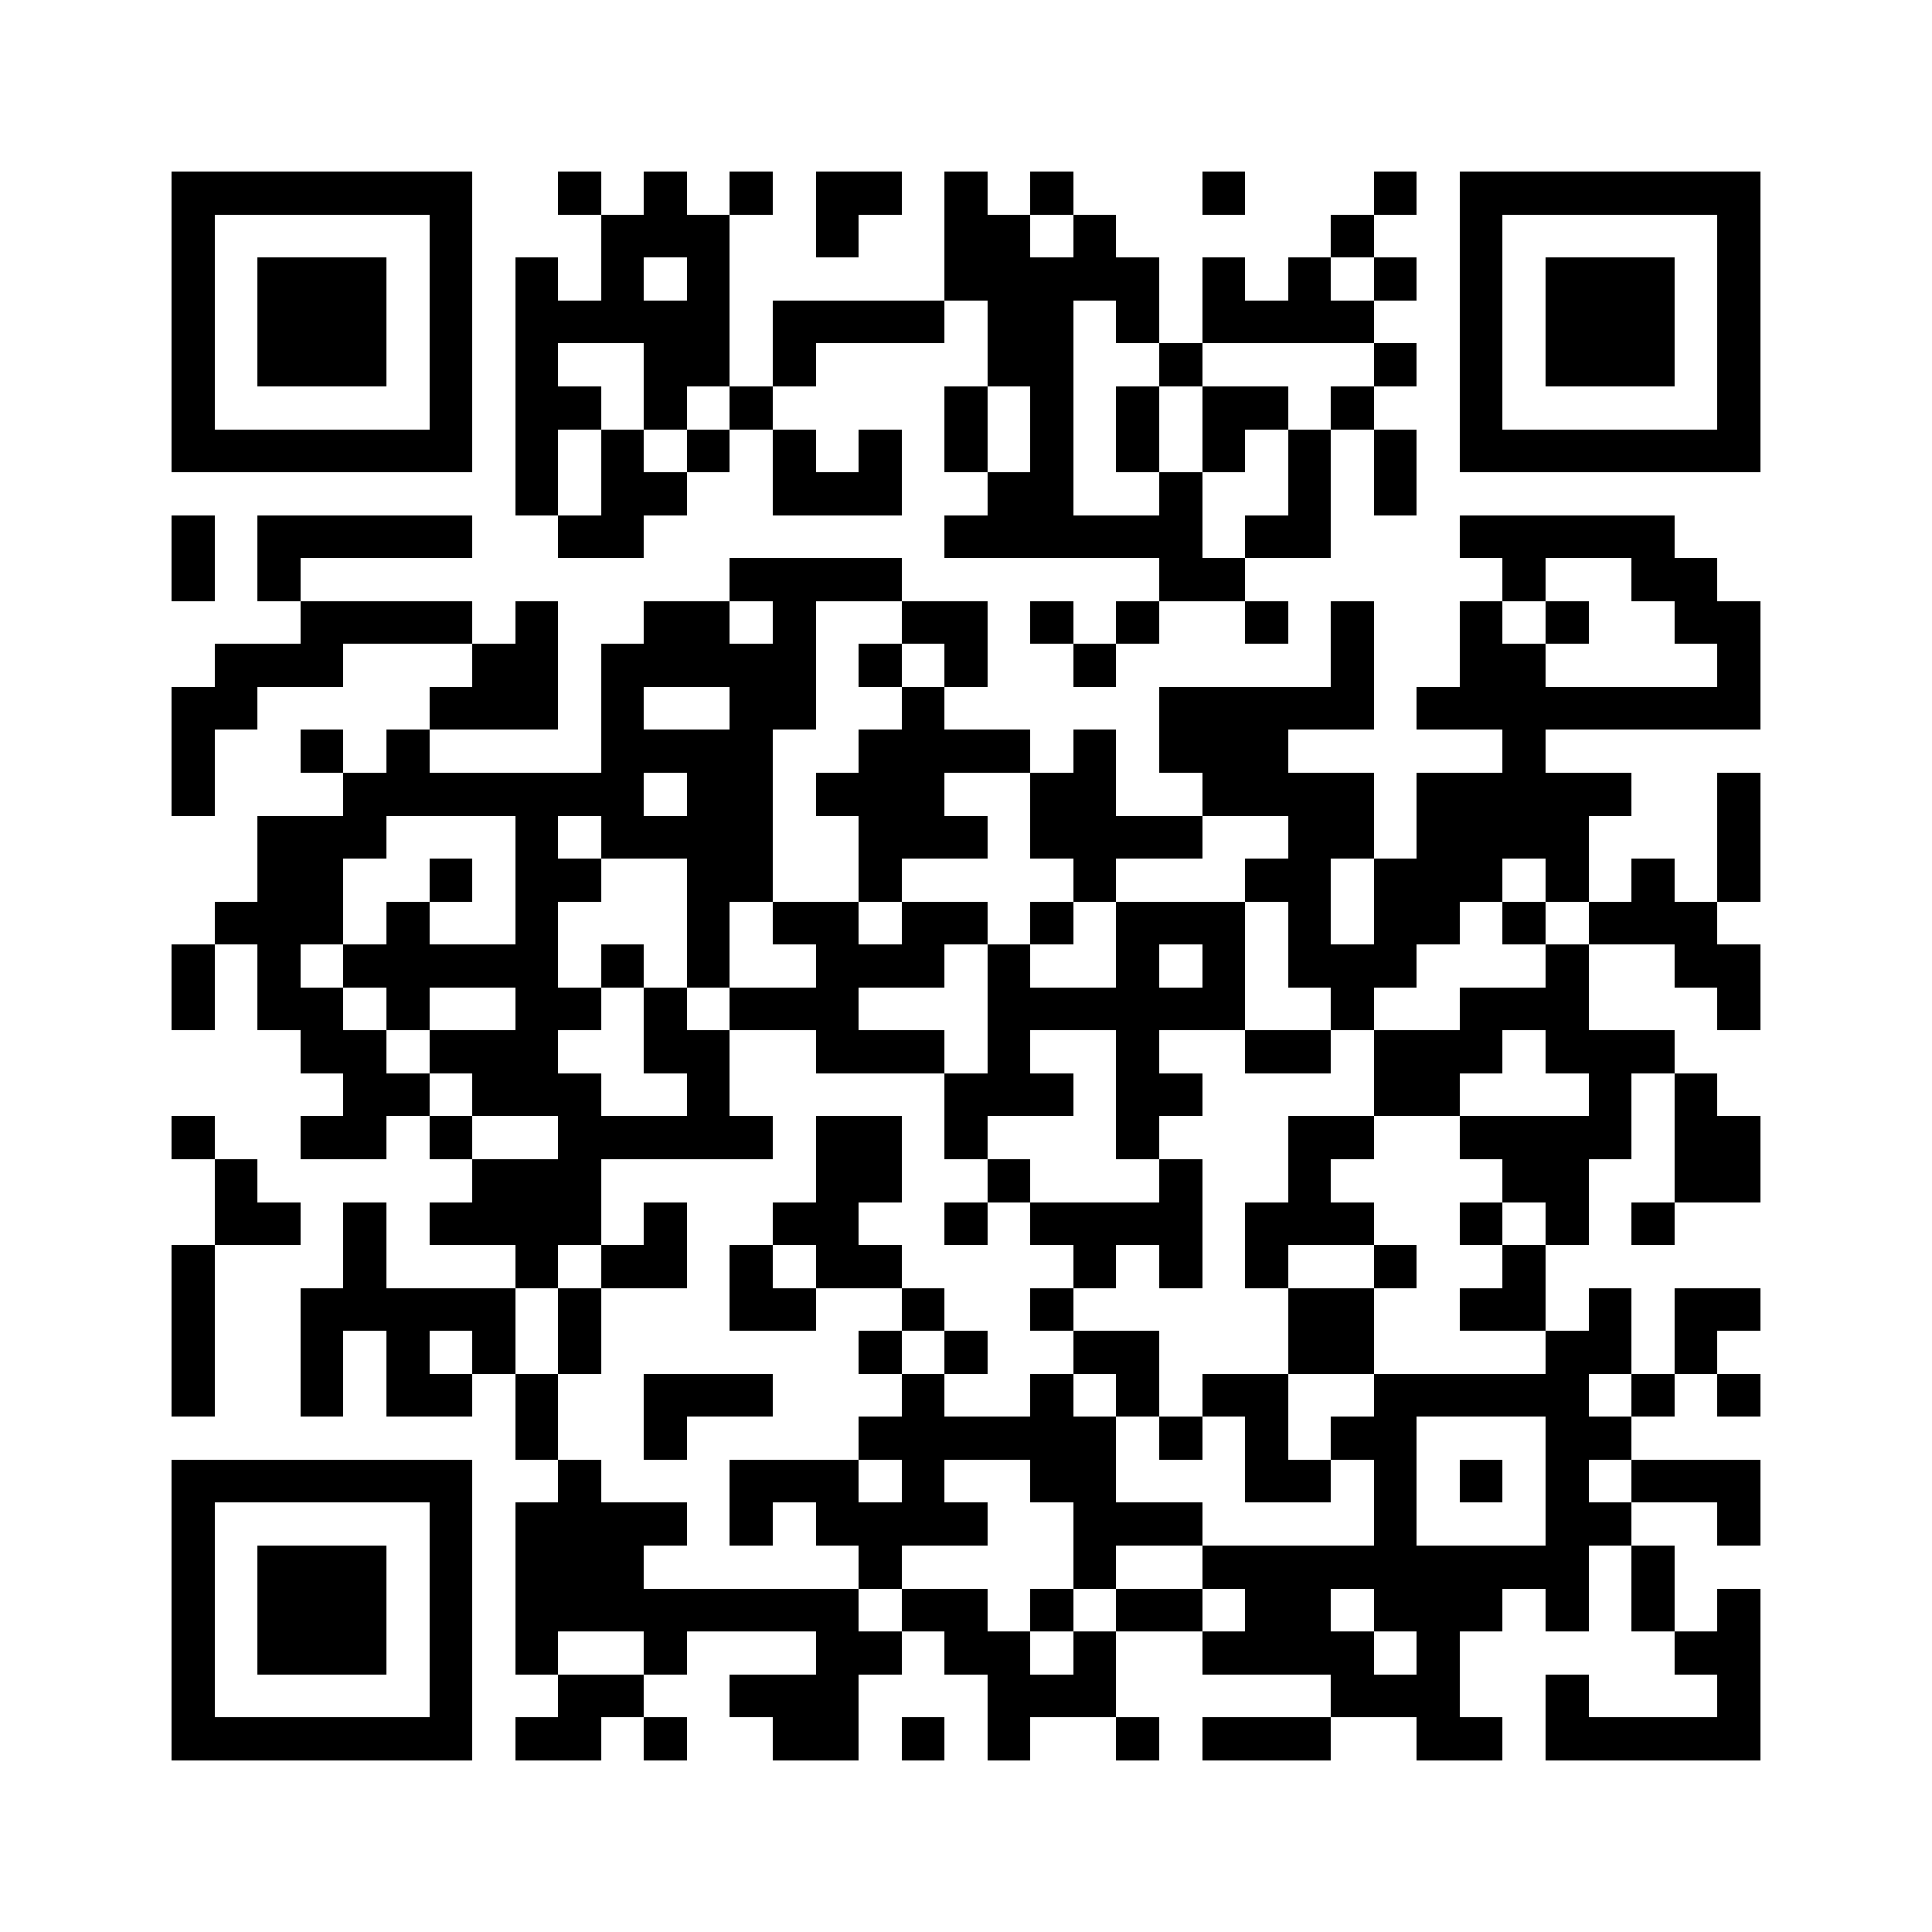
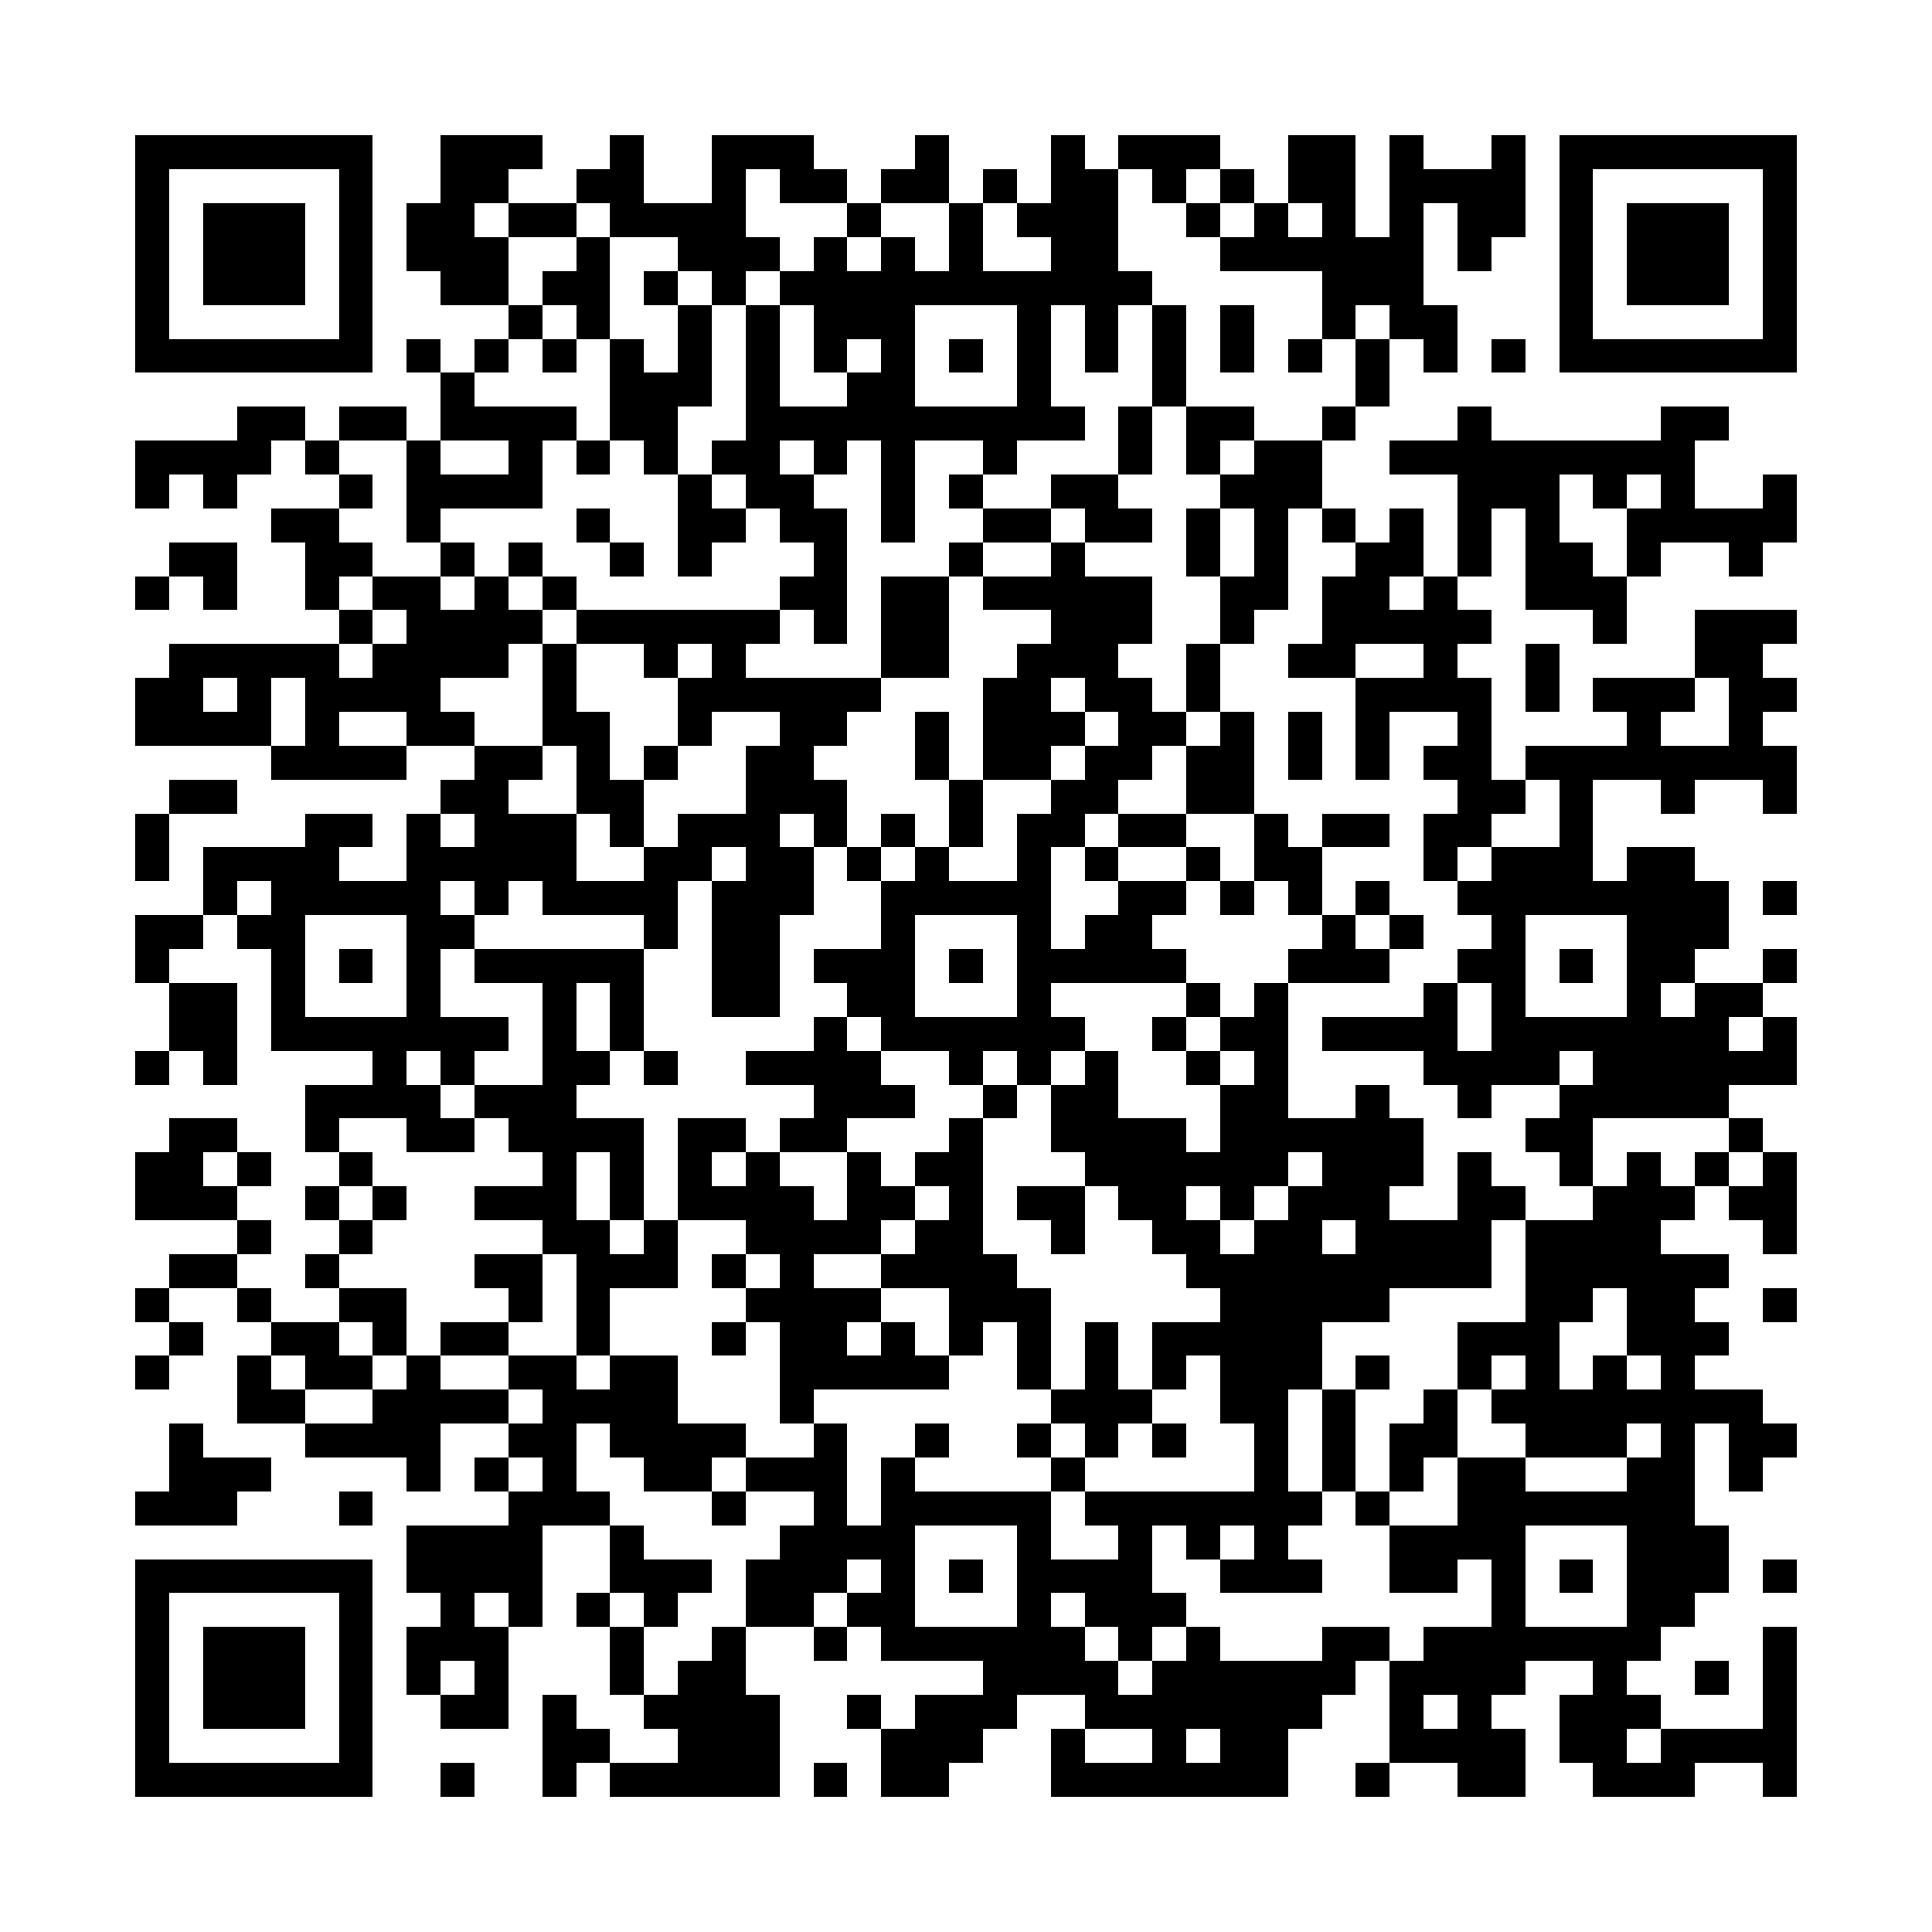
- <svg xmlns="http://www.w3.org/2000/svg" viewBox="0 0 45 45" shape-rendering="crispEdges">
-   <path fill="#ffffff" d="M0 0h45v45H0z" />
-   <path stroke="#000000" d="M4 4.5h7m2 0h1m1 0h1m1 0h1m1 0h2m1 0h1m1 0h1m3 0h1m3 0h1m1 0h7M4 5.5h1m5 0h1m3 0h3m2 0h1m2 0h2m1 0h1m5 0h1m2 0h1m5 0h1M4 6.5h1m1 0h3m1 0h1m1 0h1m1 0h1m1 0h1m5 0h5m1 0h1m1 0h1m1 0h1m1 0h1m1 0h3m1 0h1M4 7.5h1m1 0h3m1 0h1m1 0h5m1 0h4m1 0h2m1 0h1m1 0h4m2 0h1m1 0h3m1 0h1M4 8.5h1m1 0h3m1 0h1m1 0h1m2 0h2m1 0h1m4 0h2m2 0h1m4 0h1m1 0h1m1 0h3m1 0h1M4 9.5h1m5 0h1m1 0h2m1 0h1m1 0h1m4 0h1m1 0h1m1 0h1m1 0h2m1 0h1m2 0h1m5 0h1M4 10.5h7m1 0h1m1 0h1m1 0h1m1 0h1m1 0h1m1 0h1m1 0h1m1 0h1m1 0h1m1 0h1m1 0h1m1 0h7M12 11.5h1m1 0h2m2 0h3m2 0h2m2 0h1m2 0h1m1 0h1M4 12.5h1m1 0h5m2 0h2m7 0h6m1 0h2m3 0h5M4 13.5h1m1 0h1m10 0h4m6 0h2m6 0h1m2 0h2M7 14.5h4m1 0h1m2 0h2m1 0h1m2 0h2m1 0h1m1 0h1m2 0h1m1 0h1m2 0h1m1 0h1m2 0h2M5 15.5h3m3 0h2m1 0h5m1 0h1m1 0h1m2 0h1m5 0h1m2 0h2m4 0h1M4 16.5h2m4 0h3m1 0h1m2 0h2m2 0h1m5 0h5m1 0h8M4 17.5h1m2 0h1m1 0h1m4 0h4m2 0h4m1 0h1m1 0h3m5 0h1M4 18.5h1m3 0h7m1 0h2m1 0h3m2 0h2m2 0h4m1 0h5m2 0h1M6 19.5h3m3 0h1m1 0h4m2 0h3m1 0h4m2 0h2m1 0h4m3 0h1M6 20.5h2m2 0h1m1 0h2m2 0h2m2 0h1m4 0h1m3 0h2m1 0h3m1 0h1m1 0h1m1 0h1M5 21.5h3m1 0h1m2 0h1m3 0h1m1 0h2m1 0h2m1 0h1m1 0h3m1 0h1m1 0h2m1 0h1m1 0h3M4 22.5h1m1 0h1m1 0h5m1 0h1m1 0h1m2 0h3m1 0h1m2 0h1m1 0h1m1 0h3m3 0h1m2 0h2M4 23.5h1m1 0h2m1 0h1m2 0h2m1 0h1m1 0h3m3 0h6m2 0h1m2 0h3m3 0h1M7 24.5h2m1 0h3m2 0h2m2 0h3m1 0h1m2 0h1m2 0h2m1 0h3m1 0h3M8 25.5h2m1 0h3m2 0h1m5 0h3m1 0h2m4 0h2m3 0h1m1 0h1M4 26.5h1m2 0h2m1 0h1m2 0h5m1 0h2m1 0h1m3 0h1m3 0h2m2 0h4m1 0h2M5 27.5h1m5 0h3m5 0h2m2 0h1m3 0h1m2 0h1m4 0h2m2 0h2M5 28.5h2m1 0h1m1 0h4m1 0h1m2 0h2m2 0h1m1 0h4m1 0h3m2 0h1m1 0h1m1 0h1M4 29.5h1m3 0h1m3 0h1m1 0h2m1 0h1m1 0h2m4 0h1m1 0h1m1 0h1m2 0h1m2 0h1M4 30.5h1m2 0h5m1 0h1m3 0h2m2 0h1m2 0h1m5 0h2m2 0h2m1 0h1m1 0h2M4 31.5h1m2 0h1m1 0h1m1 0h1m1 0h1m6 0h1m1 0h1m2 0h2m3 0h2m4 0h2m1 0h1M4 32.5h1m2 0h1m1 0h2m1 0h1m2 0h3m3 0h1m2 0h1m1 0h1m1 0h2m2 0h5m1 0h1m1 0h1M12 33.5h1m2 0h1m4 0h6m1 0h1m1 0h1m1 0h2m3 0h2M4 34.5h7m2 0h1m3 0h3m1 0h1m2 0h2m3 0h2m1 0h1m1 0h1m1 0h1m1 0h3M4 35.5h1m5 0h1m1 0h4m1 0h1m1 0h4m2 0h3m4 0h1m3 0h2m2 0h1M4 36.5h1m1 0h3m1 0h1m1 0h3m5 0h1m4 0h1m2 0h9m1 0h1M4 37.5h1m1 0h3m1 0h1m1 0h8m1 0h2m1 0h1m1 0h2m1 0h2m1 0h3m1 0h1m1 0h1m1 0h1M4 38.5h1m1 0h3m1 0h1m1 0h1m2 0h1m3 0h2m1 0h2m1 0h1m2 0h4m1 0h1m5 0h2M4 39.5h1m5 0h1m2 0h2m2 0h3m3 0h3m5 0h3m2 0h1m3 0h1M4 40.5h7m1 0h2m1 0h1m2 0h2m1 0h1m1 0h1m2 0h1m1 0h3m2 0h2m1 0h5" />
+ <svg xmlns="http://www.w3.org/2000/svg" width="210" height="210" viewBox="0 0 57 57" shape-rendering="crispEdges">
+   <path fill="#ffffff" d="M0 0h57v57H0z" />
+   <path stroke="#000000" d="M4 4.5h7m2 0h3m2 0h1m2 0h3m3 0h1m3 0h1m1 0h3m2 0h2m1 0h1m2 0h1m1 0h7M4 5.5h1m5 0h1m2 0h2m2 0h2m2 0h1m1 0h2m1 0h2m1 0h1m1 0h2m1 0h1m1 0h1m1 0h2m1 0h4m1 0h1m5 0h1M4 6.5h1m1 0h3m1 0h1m1 0h2m1 0h2m1 0h4m3 0h1m2 0h1m1 0h3m2 0h1m1 0h1m1 0h1m1 0h1m1 0h2m1 0h1m1 0h3m1 0h1M4 7.5h1m1 0h3m1 0h1m1 0h3m2 0h1m2 0h3m1 0h1m1 0h1m1 0h1m2 0h2m3 0h6m1 0h1m2 0h1m1 0h3m1 0h1M4 8.5h1m1 0h3m1 0h1m2 0h2m1 0h2m1 0h1m1 0h1m1 0h11m5 0h3m4 0h1m1 0h3m1 0h1M4 9.5h1m5 0h1m4 0h1m1 0h1m2 0h1m1 0h1m1 0h3m3 0h1m1 0h1m1 0h1m1 0h1m2 0h1m1 0h2m3 0h1m5 0h1M4 10.5h7m1 0h1m1 0h1m1 0h1m1 0h1m1 0h1m1 0h1m1 0h1m1 0h1m1 0h1m1 0h1m1 0h1m1 0h1m1 0h1m1 0h1m1 0h1m1 0h1m1 0h1m1 0h7M13 11.5h1m4 0h3m1 0h1m2 0h2m3 0h1m3 0h1m5 0h1M7 12.5h2m1 0h2m1 0h4m1 0h2m2 0h10m1 0h1m1 0h2m2 0h1m3 0h1m5 0h2M4 13.5h4m1 0h1m2 0h1m2 0h1m1 0h1m1 0h1m1 0h2m1 0h1m1 0h1m2 0h1m3 0h1m1 0h1m1 0h2m2 0h9M4 14.5h1m1 0h1m3 0h1m1 0h4m4 0h1m1 0h2m2 0h1m1 0h1m2 0h2m3 0h3m4 0h3m1 0h1m1 0h1m2 0h1M8 15.5h2m2 0h1m4 0h1m2 0h2m1 0h2m1 0h1m2 0h2m1 0h2m1 0h1m1 0h1m1 0h1m1 0h1m1 0h1m1 0h1m2 0h5M5 16.5h2m2 0h2m2 0h1m1 0h1m2 0h1m1 0h1m3 0h1m3 0h1m2 0h1m3 0h1m1 0h1m2 0h2m1 0h1m1 0h2m1 0h1m2 0h1M4 17.5h1m1 0h1m2 0h1m1 0h2m1 0h1m1 0h1m6 0h2m1 0h2m1 0h5m2 0h2m1 0h2m1 0h1m2 0h3M10 18.5h1m1 0h4m1 0h6m1 0h1m1 0h2m3 0h3m2 0h1m2 0h5m3 0h1m2 0h3M5 19.5h5m1 0h4m1 0h1m2 0h1m1 0h1m4 0h2m2 0h3m2 0h1m2 0h2m2 0h1m2 0h1m4 0h2M4 20.5h2m1 0h1m1 0h4m3 0h1m3 0h6m3 0h2m1 0h2m1 0h1m4 0h4m1 0h1m1 0h3m1 0h2M4 21.5h4m1 0h1m2 0h2m2 0h2m2 0h1m2 0h2m2 0h1m1 0h3m1 0h2m1 0h1m1 0h1m1 0h1m2 0h1m4 0h1m2 0h1M8 22.5h4m2 0h2m1 0h1m1 0h1m2 0h2m3 0h1m1 0h2m1 0h2m1 0h2m1 0h1m1 0h1m1 0h2m1 0h8M5 23.5h2m6 0h2m2 0h2m3 0h3m3 0h1m2 0h2m2 0h2m6 0h2m1 0h1m2 0h1m2 0h1M4 24.5h1m4 0h2m1 0h1m1 0h3m1 0h1m1 0h3m1 0h1m1 0h1m1 0h1m1 0h2m1 0h2m2 0h1m1 0h2m1 0h2m2 0h1M4 25.5h1m1 0h4m2 0h5m2 0h2m1 0h2m1 0h1m1 0h1m2 0h1m1 0h1m2 0h1m1 0h2m3 0h1m1 0h3m1 0h2M6 26.5h1m1 0h5m1 0h1m1 0h4m1 0h3m2 0h5m2 0h2m1 0h1m1 0h1m1 0h1m2 0h8m1 0h1M4 27.5h2m1 0h2m3 0h2m5 0h1m1 0h2m3 0h1m3 0h1m1 0h2m5 0h1m1 0h1m2 0h1m3 0h3M4 28.5h1m3 0h1m1 0h1m1 0h1m1 0h5m2 0h2m1 0h3m1 0h1m1 0h5m3 0h3m2 0h2m1 0h1m1 0h2m2 0h1M5 29.5h2m1 0h1m3 0h1m3 0h1m1 0h1m2 0h2m2 0h2m3 0h1m4 0h1m1 0h1m4 0h1m1 0h1m3 0h1m1 0h2M5 30.5h2m1 0h7m1 0h1m1 0h1m5 0h1m1 0h6m2 0h1m1 0h2m1 0h4m1 0h7m1 0h1M4 31.5h1m1 0h1m4 0h1m1 0h1m2 0h2m1 0h1m2 0h4m2 0h1m1 0h1m1 0h1m2 0h1m1 0h1m4 0h4m1 0h6M9 32.5h4m1 0h3m7 0h3m2 0h1m1 0h2m3 0h2m2 0h1m2 0h1m2 0h5M5 33.5h2m2 0h1m2 0h2m1 0h4m1 0h2m1 0h2m3 0h1m2 0h4m1 0h6m3 0h2m4 0h1M4 34.5h2m1 0h1m2 0h1m5 0h1m1 0h1m1 0h1m1 0h1m2 0h1m1 0h2m3 0h6m1 0h3m1 0h1m2 0h1m1 0h1m1 0h1m1 0h1M4 35.5h3m2 0h1m1 0h1m2 0h3m1 0h1m1 0h4m1 0h2m1 0h1m1 0h2m1 0h2m1 0h1m1 0h3m2 0h2m2 0h3m1 0h2M7 36.5h1m2 0h1m5 0h2m1 0h1m2 0h4m1 0h2m2 0h1m2 0h2m1 0h2m1 0h4m1 0h4m3 0h1M5 37.5h2m2 0h1m4 0h2m1 0h3m1 0h1m1 0h1m2 0h4m5 0h9m1 0h6M4 38.5h1m2 0h1m2 0h2m3 0h1m1 0h1m4 0h4m2 0h3m5 0h5m4 0h2m1 0h2m2 0h1M5 39.5h1m2 0h2m1 0h1m1 0h2m2 0h1m3 0h1m1 0h2m1 0h1m1 0h1m1 0h1m1 0h1m1 0h5m4 0h3m2 0h3M4 40.5h1m2 0h1m1 0h2m1 0h1m2 0h2m1 0h2m3 0h5m2 0h1m1 0h1m1 0h1m1 0h3m1 0h1m2 0h1m1 0h1m1 0h1m1 0h1M7 41.5h2m2 0h4m1 0h4m3 0h1m7 0h3m2 0h2m1 0h1m2 0h1m1 0h8M5 42.5h1m3 0h4m2 0h2m1 0h4m2 0h1m2 0h1m2 0h1m1 0h1m1 0h1m2 0h1m1 0h1m1 0h2m2 0h3m1 0h1m1 0h2M5 43.5h3m4 0h1m1 0h1m1 0h1m2 0h2m1 0h3m1 0h1m4 0h1m5 0h1m1 0h1m1 0h1m1 0h2m3 0h2m1 0h1M4 44.5h3m3 0h1m4 0h3m3 0h1m2 0h1m1 0h5m1 0h7m1 0h1m2 0h7M12 45.5h4m2 0h1m4 0h4m3 0h1m2 0h1m1 0h1m1 0h1m3 0h4m3 0h3M4 46.5h7m1 0h4m2 0h3m1 0h3m1 0h1m1 0h1m1 0h4m2 0h3m2 0h2m1 0h1m1 0h1m1 0h3m1 0h1M4 47.5h1m5 0h1m2 0h1m1 0h1m1 0h1m1 0h1m2 0h2m1 0h2m3 0h1m1 0h3m9 0h1m3 0h2M4 48.5h1m1 0h3m1 0h1m1 0h3m3 0h1m2 0h1m2 0h1m1 0h6m1 0h1m1 0h1m3 0h2m1 0h7m3 0h1M4 49.5h1m1 0h3m1 0h1m1 0h1m1 0h1m3 0h1m1 0h2m7 0h4m1 0h6m1 0h4m2 0h1m2 0h1m1 0h1M4 50.5h1m1 0h3m1 0h1m2 0h2m1 0h1m2 0h4m2 0h1m1 0h3m2 0h7m2 0h1m1 0h1m2 0h3m3 0h1M4 51.5h1m5 0h1m5 0h2m2 0h3m3 0h3m2 0h1m2 0h1m1 0h2m3 0h4m1 0h2m1 0h4M4 52.5h7m2 0h1m2 0h1m1 0h5m1 0h1m1 0h2m3 0h7m2 0h1m2 0h2m2 0h3m2 0h1" />
</svg>
